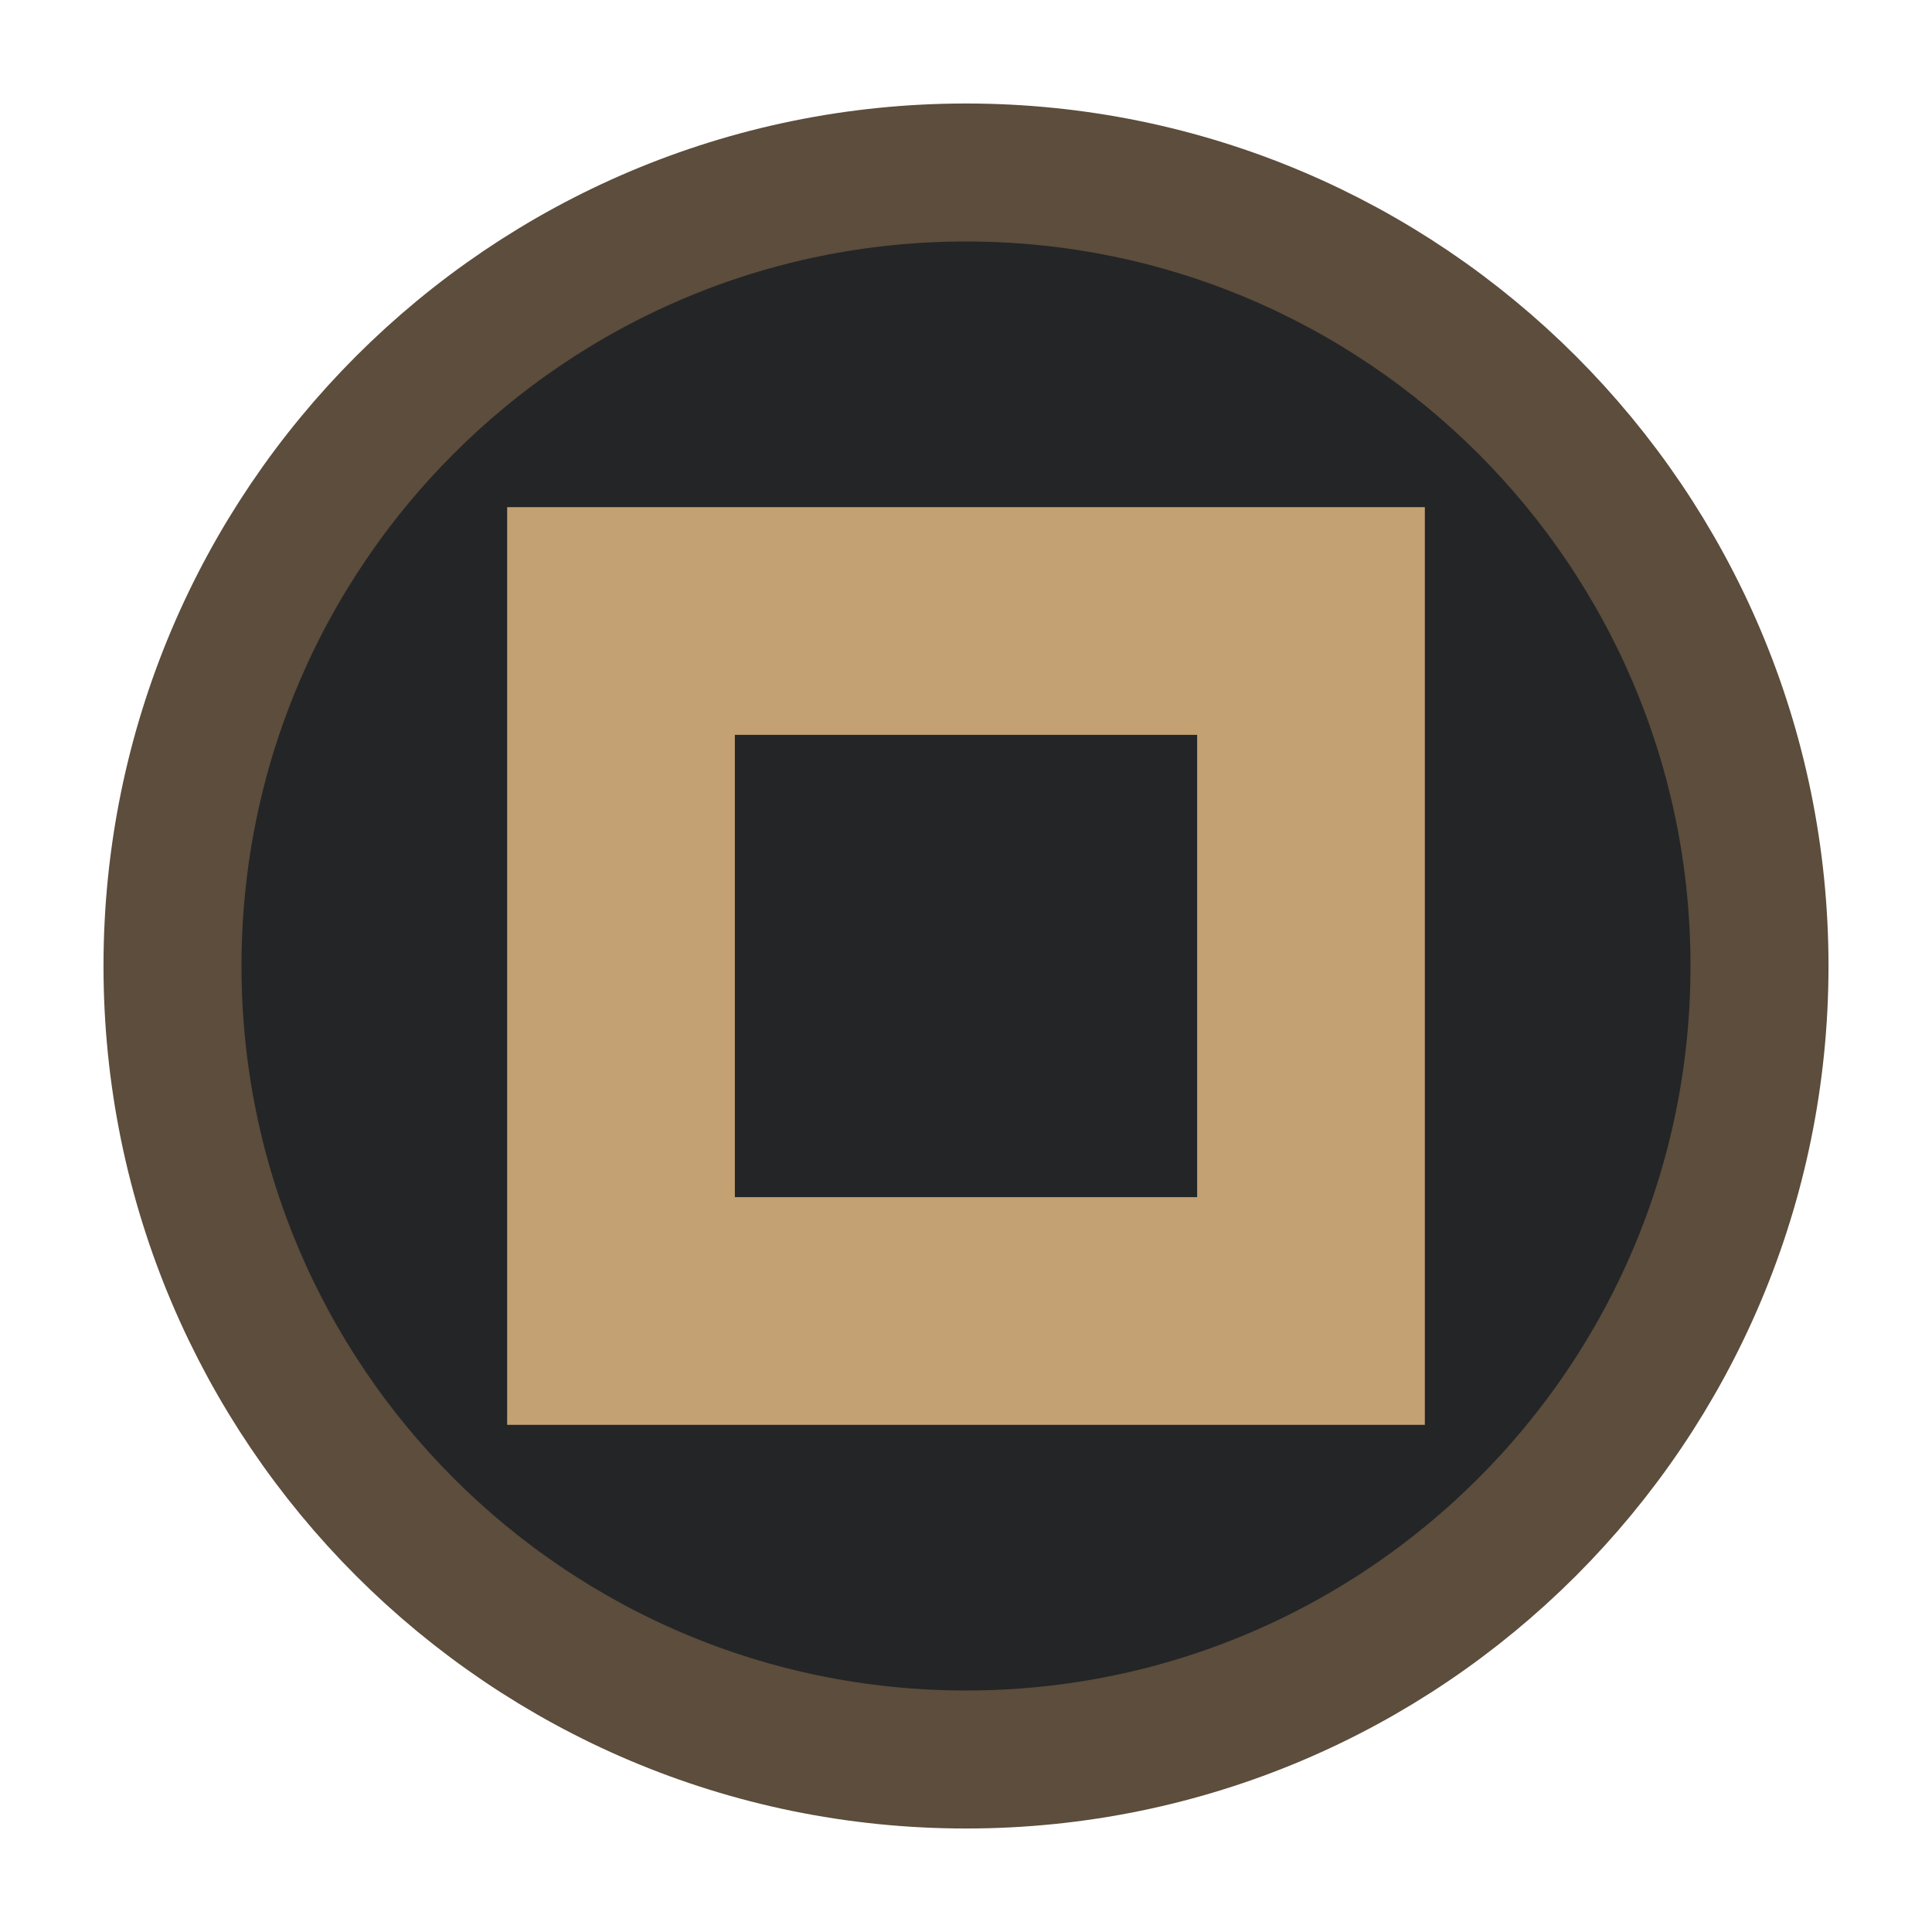
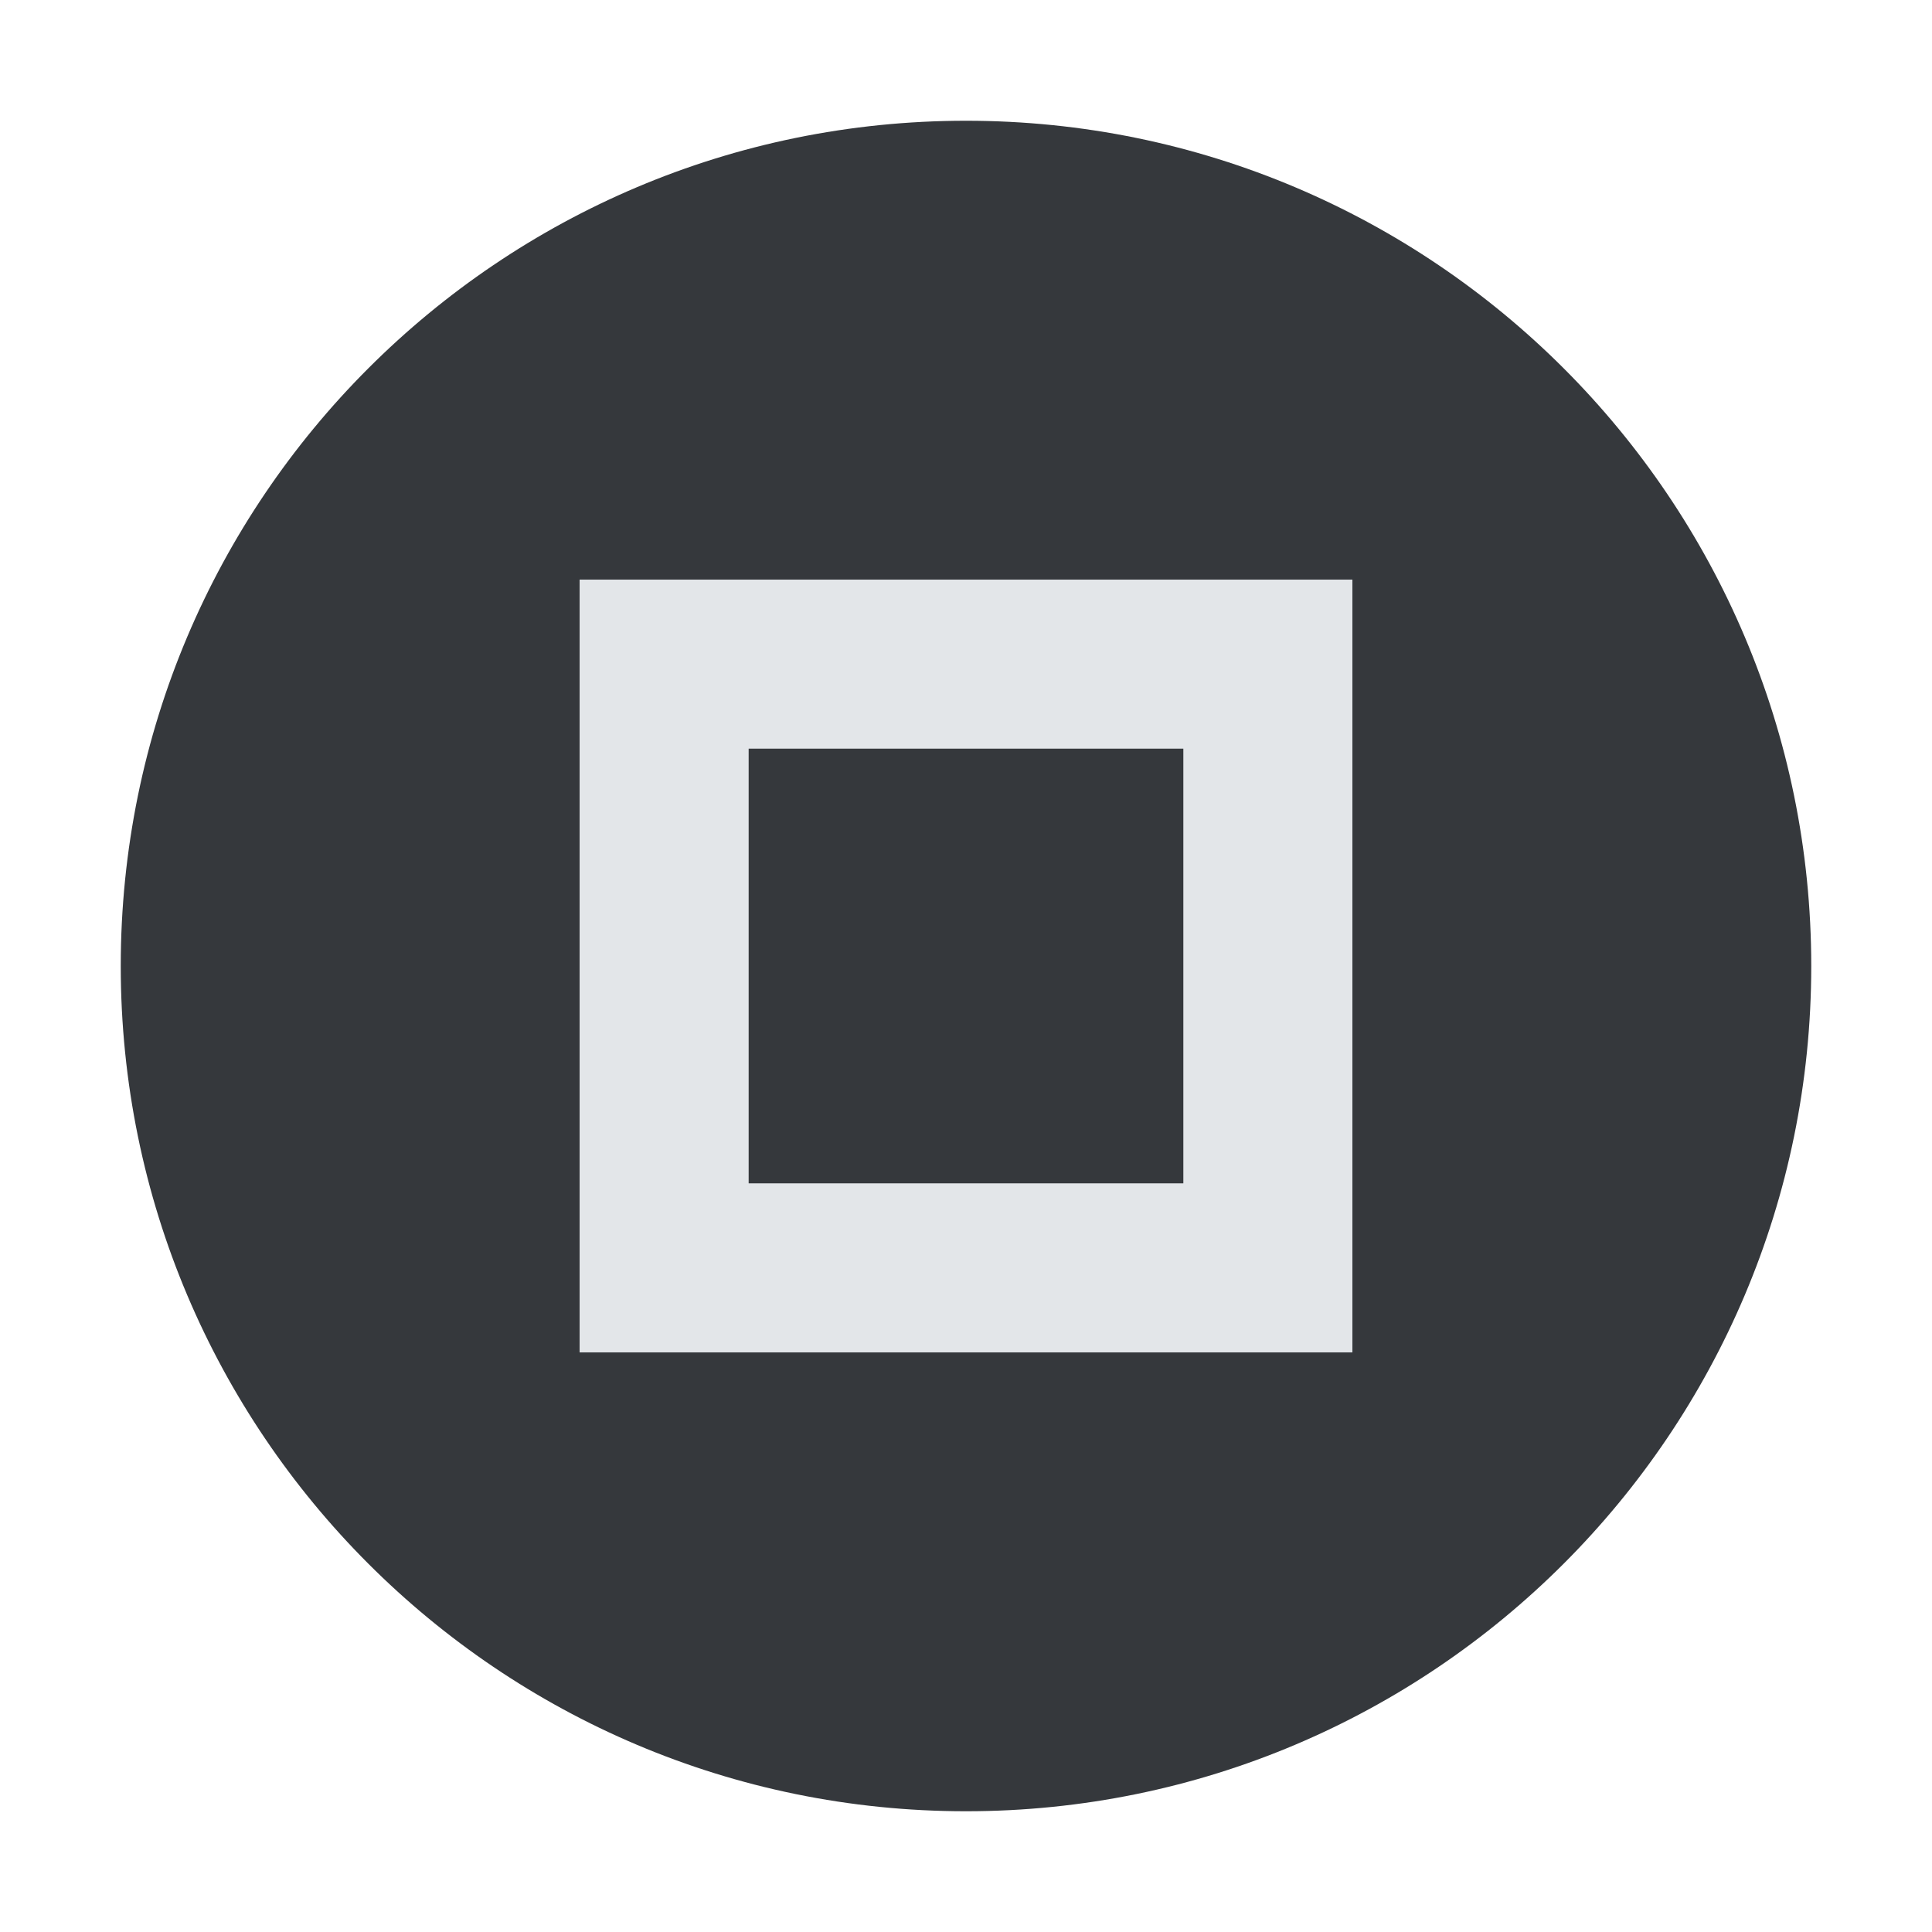
- <svg xmlns="http://www.w3.org/2000/svg" width="56" height="56" viewBox="0 0 14 14">
+ <svg xmlns="http://www.w3.org/2000/svg" width="64" height="64" viewBox="0 0 16 16">
  <g transform="translate(0 0)">
-     <circle cx="7" cy="7" r="5.75" fill="#242527" stroke="#5c4d3c" stroke-width="1" />
-     <path d="M4.5 4.5h5v5h-5z" fill="none" stroke="#c3a173" stroke-width="1.65" stroke-linecap="butt" stroke-linejoin="miter" />
+     <circle cx="8" cy="8" r="7" fill="#35383c" />
+     <path d="M5.5 5.5h5v5h-5z" fill="none" stroke="#e3e6e9" stroke-width="1.4" stroke-linecap="butt" stroke-linejoin="miter" />
  </g>
</svg>
